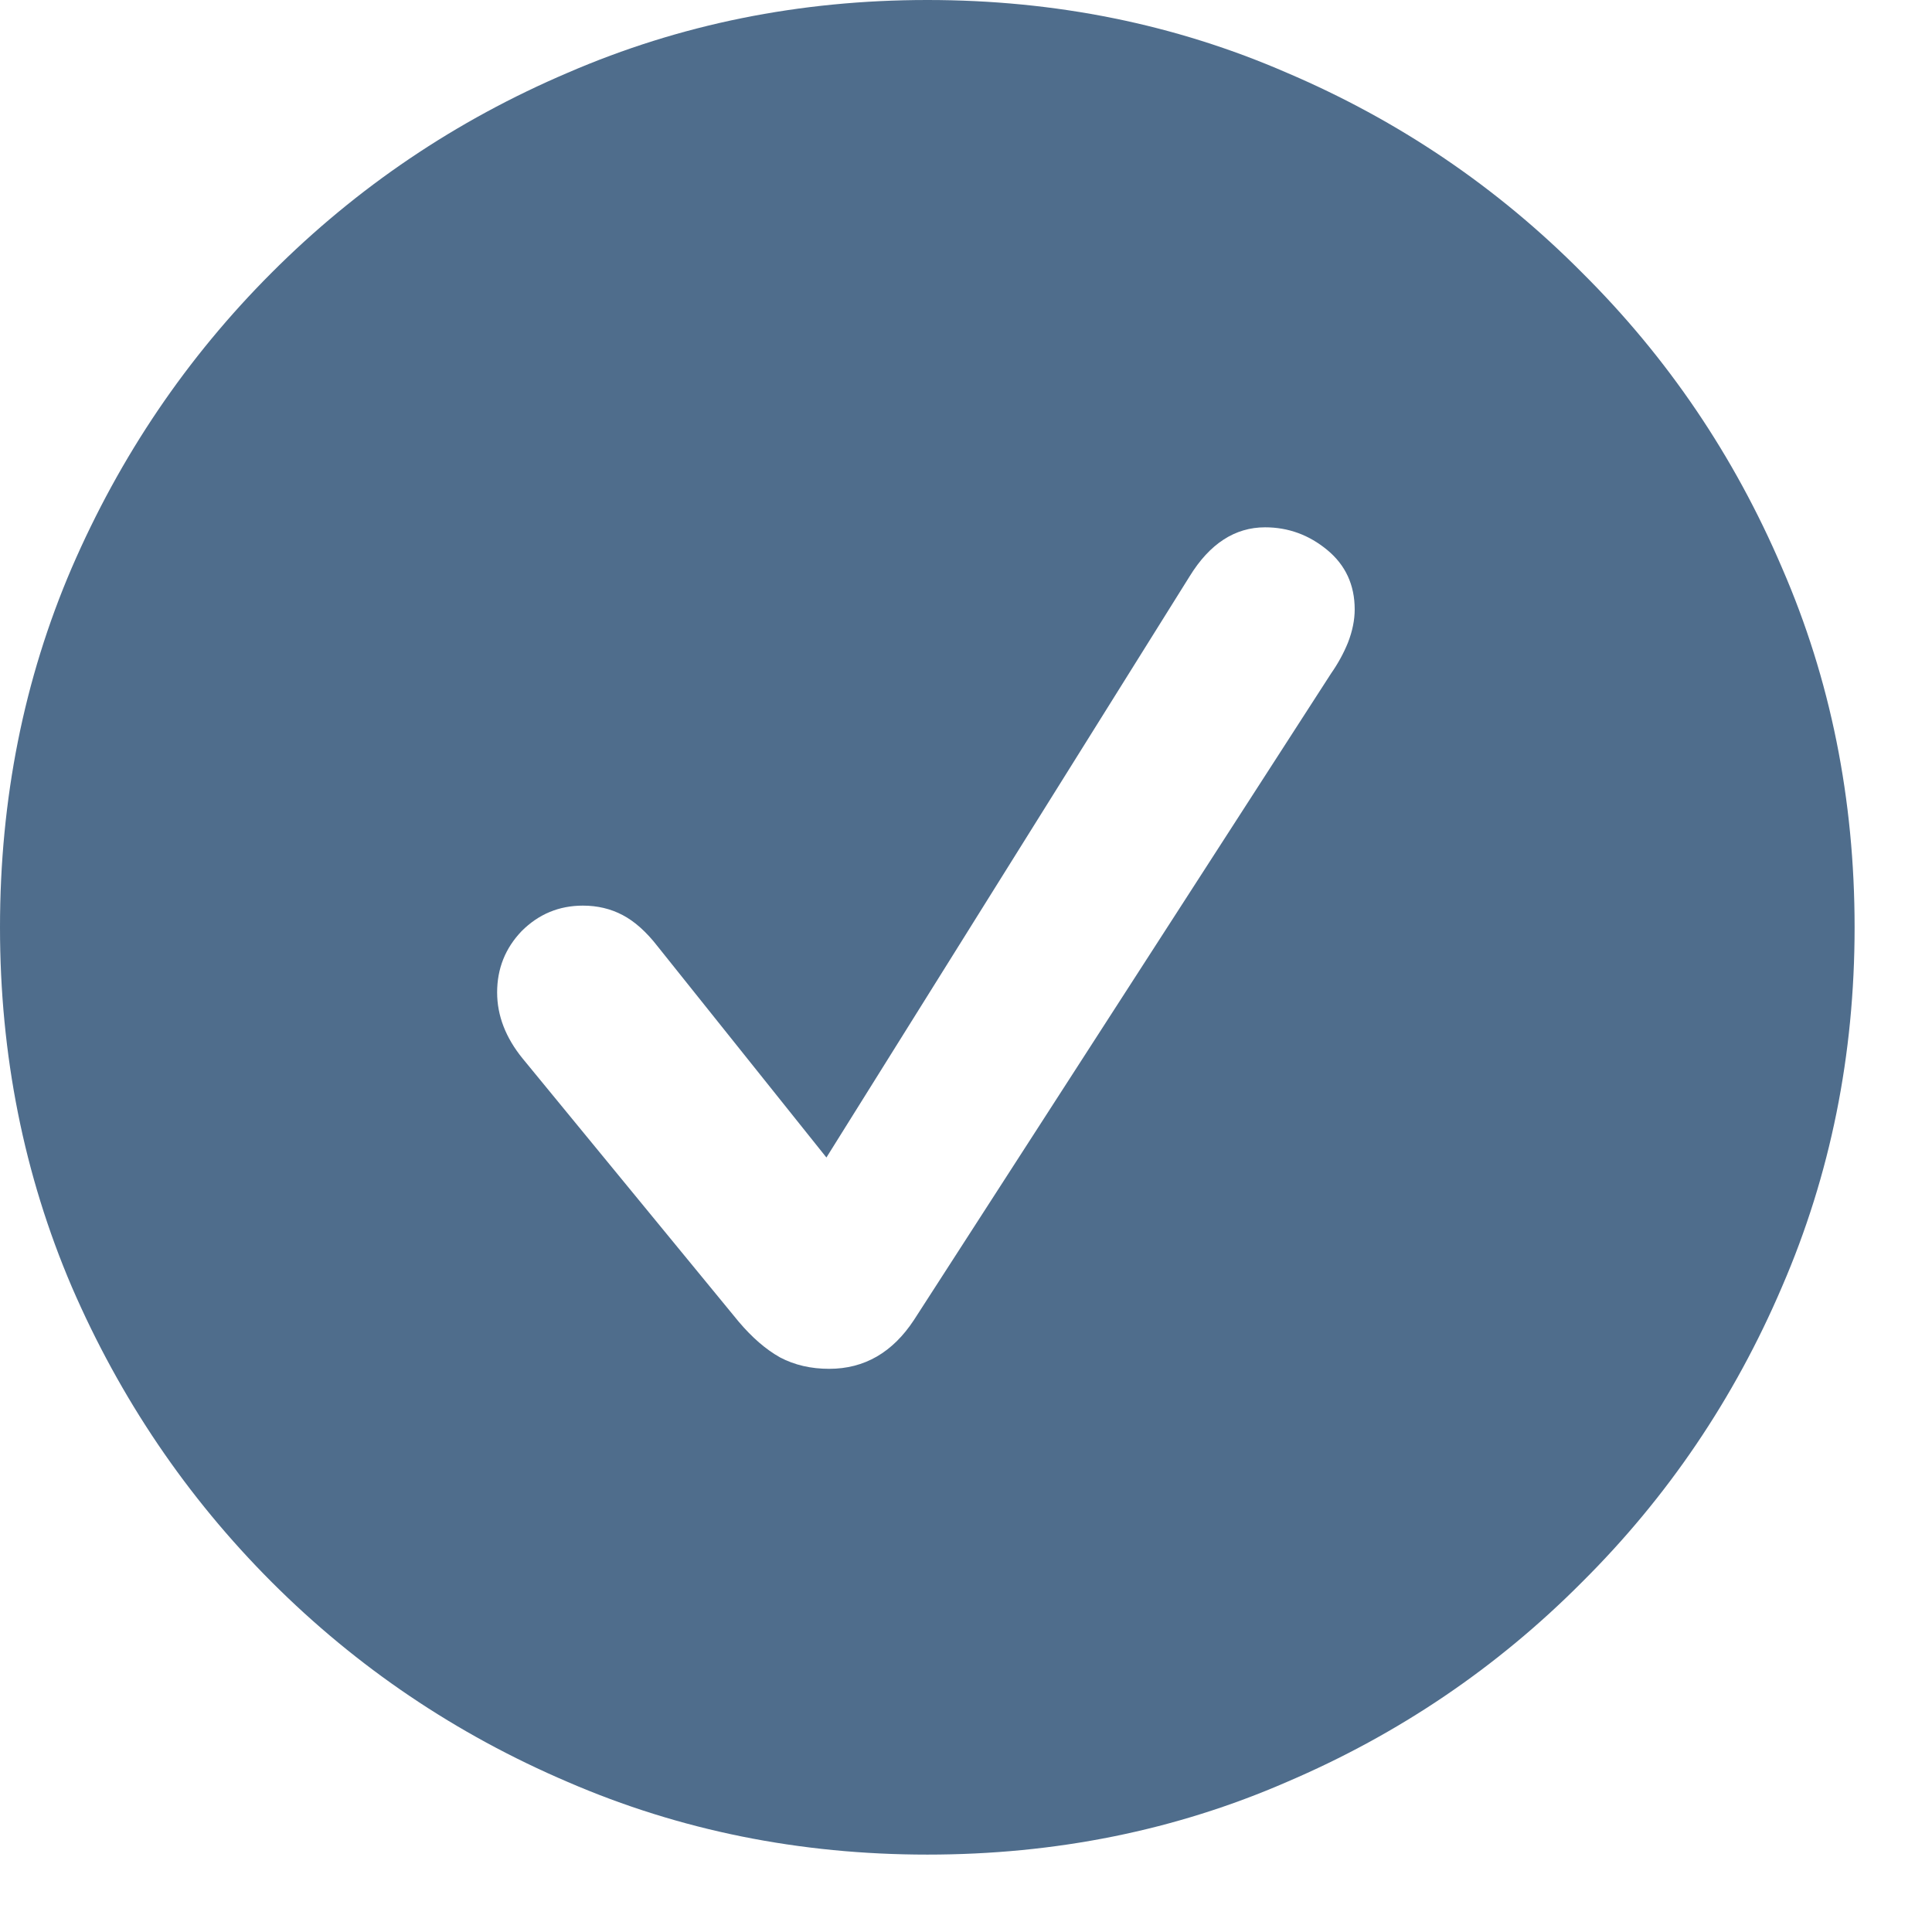
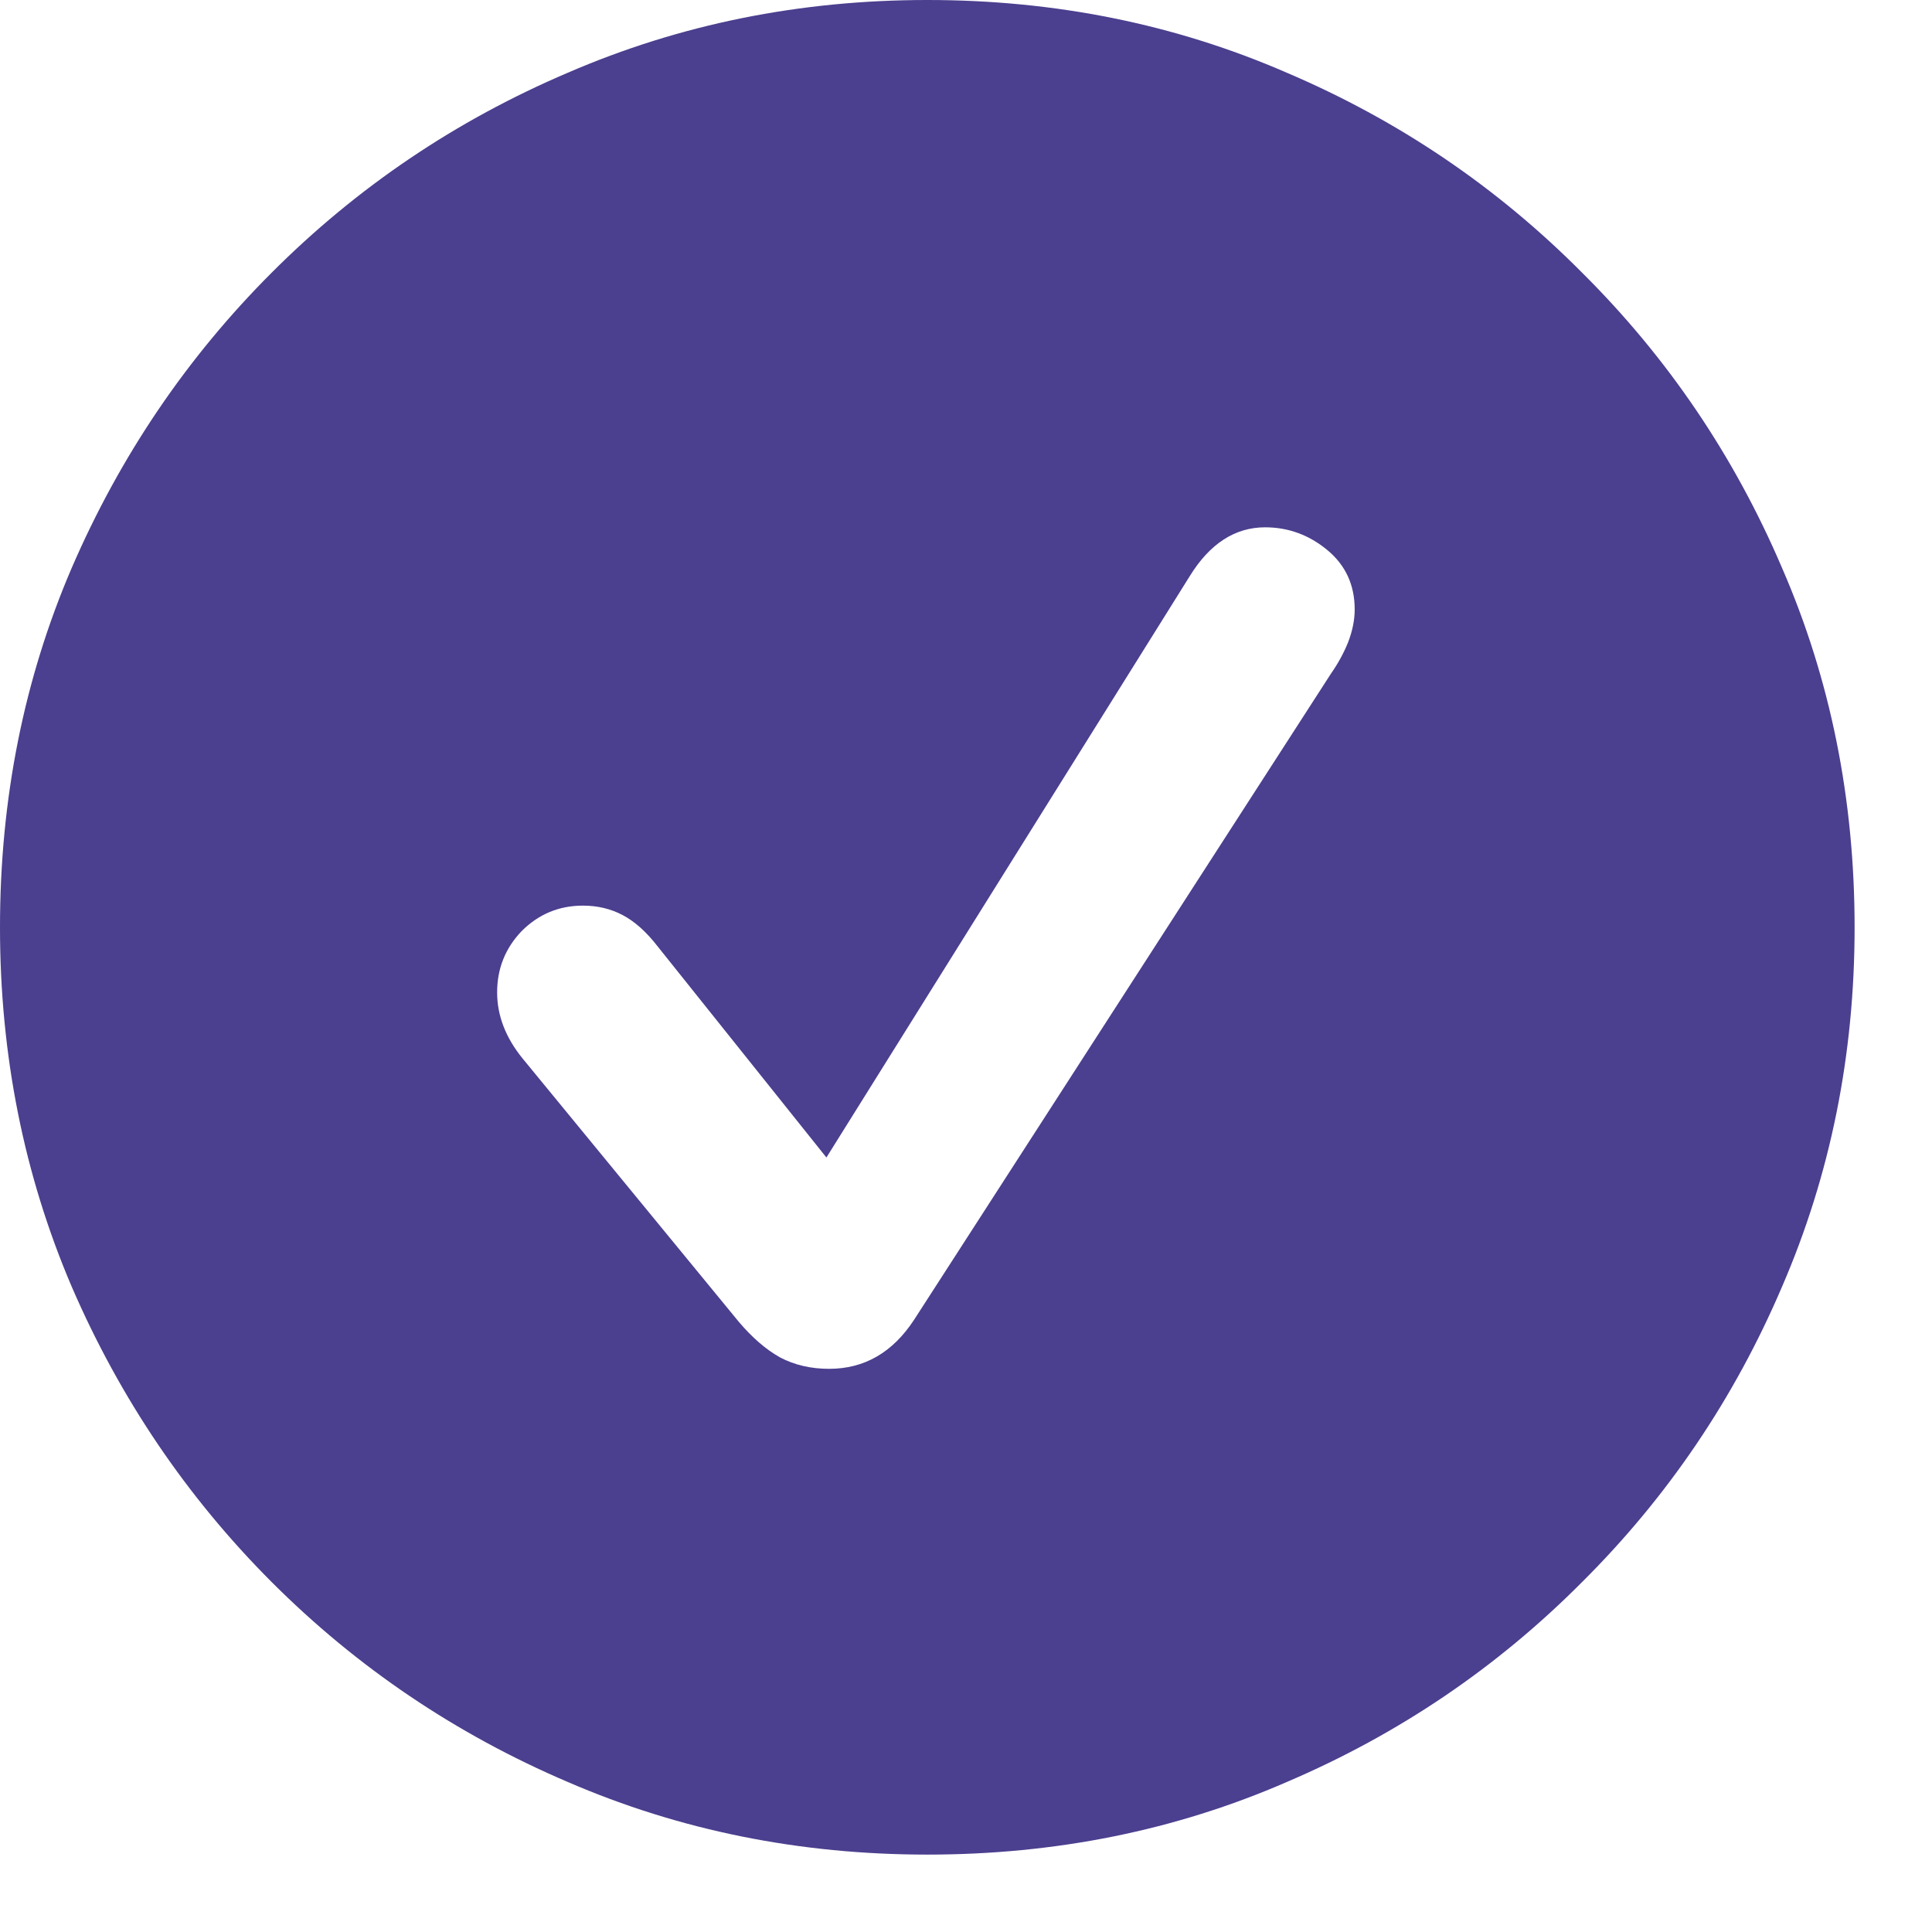
<svg xmlns="http://www.w3.org/2000/svg" width="16" height="16" viewBox="0 0 16 16" fill="none">
-   <path d="M7.68 15.359C6.622 15.359 5.63 15.159 4.703 14.758C3.776 14.362 2.958 13.81 2.25 13.102C1.547 12.398 0.995 11.583 0.594 10.656C0.198 9.729 0 8.737 0 7.68C0 6.617 0.198 5.625 0.594 4.703C0.995 3.776 1.547 2.961 2.25 2.258C2.958 1.549 3.776 0.997 4.703 0.602C5.63 0.201 6.622 0 7.68 0C8.742 0 9.734 0.201 10.656 0.602C11.583 0.997 12.398 1.549 13.102 2.258C13.81 2.961 14.362 3.776 14.758 4.703C15.159 5.625 15.359 6.617 15.359 7.68C15.359 8.737 15.159 9.729 14.758 10.656C14.362 11.583 13.81 12.398 13.102 13.102C12.398 13.81 11.583 14.362 10.656 14.758C9.734 15.159 8.742 15.359 7.68 15.359ZM6.867 11.336C7.159 11.336 7.393 11.2 7.57 10.93L11.023 5.578C11.081 5.495 11.128 5.409 11.164 5.32C11.2 5.227 11.219 5.135 11.219 5.047C11.219 4.844 11.143 4.68 10.992 4.555C10.841 4.43 10.669 4.367 10.477 4.367C10.227 4.367 10.018 4.503 9.852 4.773L6.844 9.586L5.445 7.836C5.352 7.716 5.255 7.63 5.156 7.578C5.057 7.526 4.948 7.5 4.828 7.5C4.63 7.5 4.461 7.57 4.32 7.711C4.185 7.852 4.117 8.021 4.117 8.219C4.117 8.411 4.188 8.594 4.328 8.766L6.117 10.945C6.227 11.075 6.341 11.175 6.461 11.242C6.581 11.305 6.716 11.336 6.867 11.336Z" fill="#4F6D8C" />
+   <path d="M7.68 15.359C6.622 15.359 5.63 15.159 4.703 14.758C3.776 14.362 2.958 13.81 2.25 13.102C1.547 12.398 0.995 11.583 0.594 10.656C0.198 9.729 0 8.737 0 7.68C0 6.617 0.198 5.625 0.594 4.703C0.995 3.776 1.547 2.961 2.25 2.258C2.958 1.549 3.776 0.997 4.703 0.602C5.63 0.201 6.622 0 7.68 0C8.742 0 9.734 0.201 10.656 0.602C11.583 0.997 12.398 1.549 13.102 2.258C13.81 2.961 14.362 3.776 14.758 4.703C15.159 5.625 15.359 6.617 15.359 7.68C15.359 8.737 15.159 9.729 14.758 10.656C14.362 11.583 13.81 12.398 13.102 13.102C12.398 13.81 11.583 14.362 10.656 14.758C9.734 15.159 8.742 15.359 7.68 15.359ZM6.867 11.336C7.159 11.336 7.393 11.2 7.57 10.93L11.023 5.578C11.081 5.495 11.128 5.409 11.164 5.32C11.2 5.227 11.219 5.135 11.219 5.047C11.219 4.844 11.143 4.68 10.992 4.555C10.841 4.43 10.669 4.367 10.477 4.367C10.227 4.367 10.018 4.503 9.852 4.773L6.844 9.586L5.445 7.836C5.352 7.716 5.255 7.63 5.156 7.578C5.057 7.526 4.948 7.5 4.828 7.5C4.63 7.5 4.461 7.57 4.32 7.711C4.185 7.852 4.117 8.021 4.117 8.219C4.117 8.411 4.188 8.594 4.328 8.766L6.117 10.945C6.227 11.075 6.341 11.175 6.461 11.242C6.581 11.305 6.716 11.336 6.867 11.336Z" fill="#4B3F8F" />
</svg>
